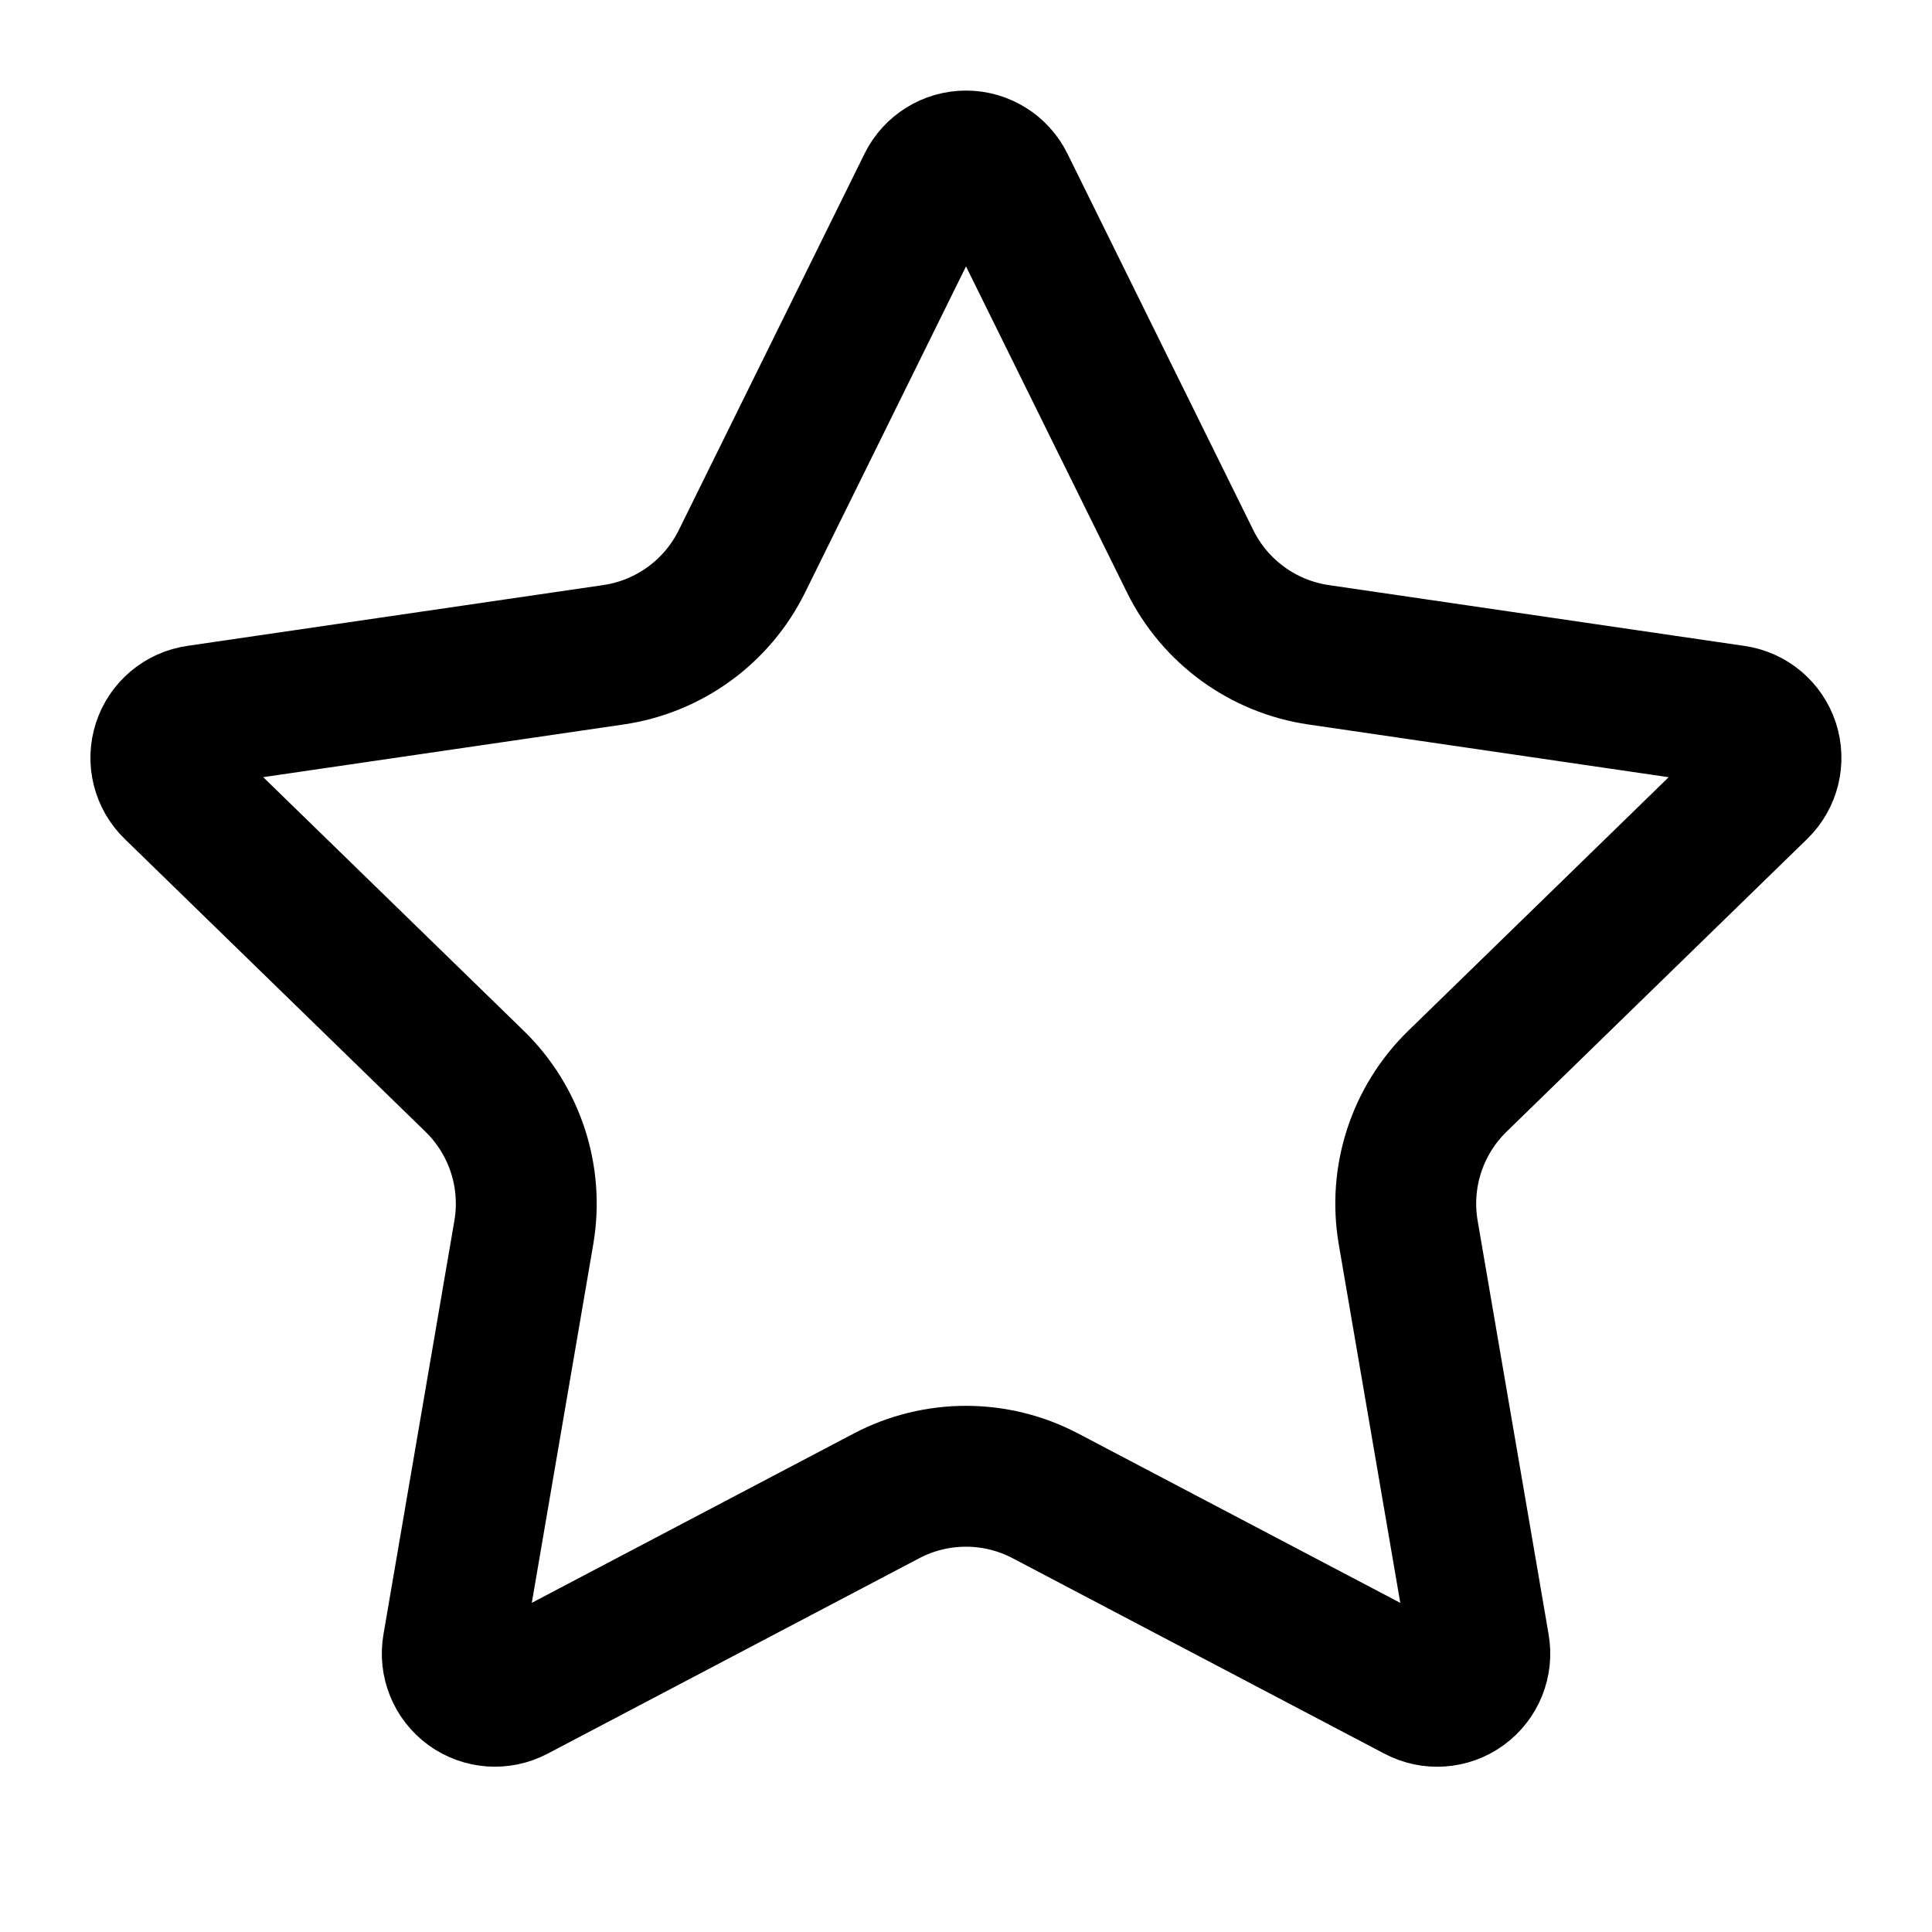
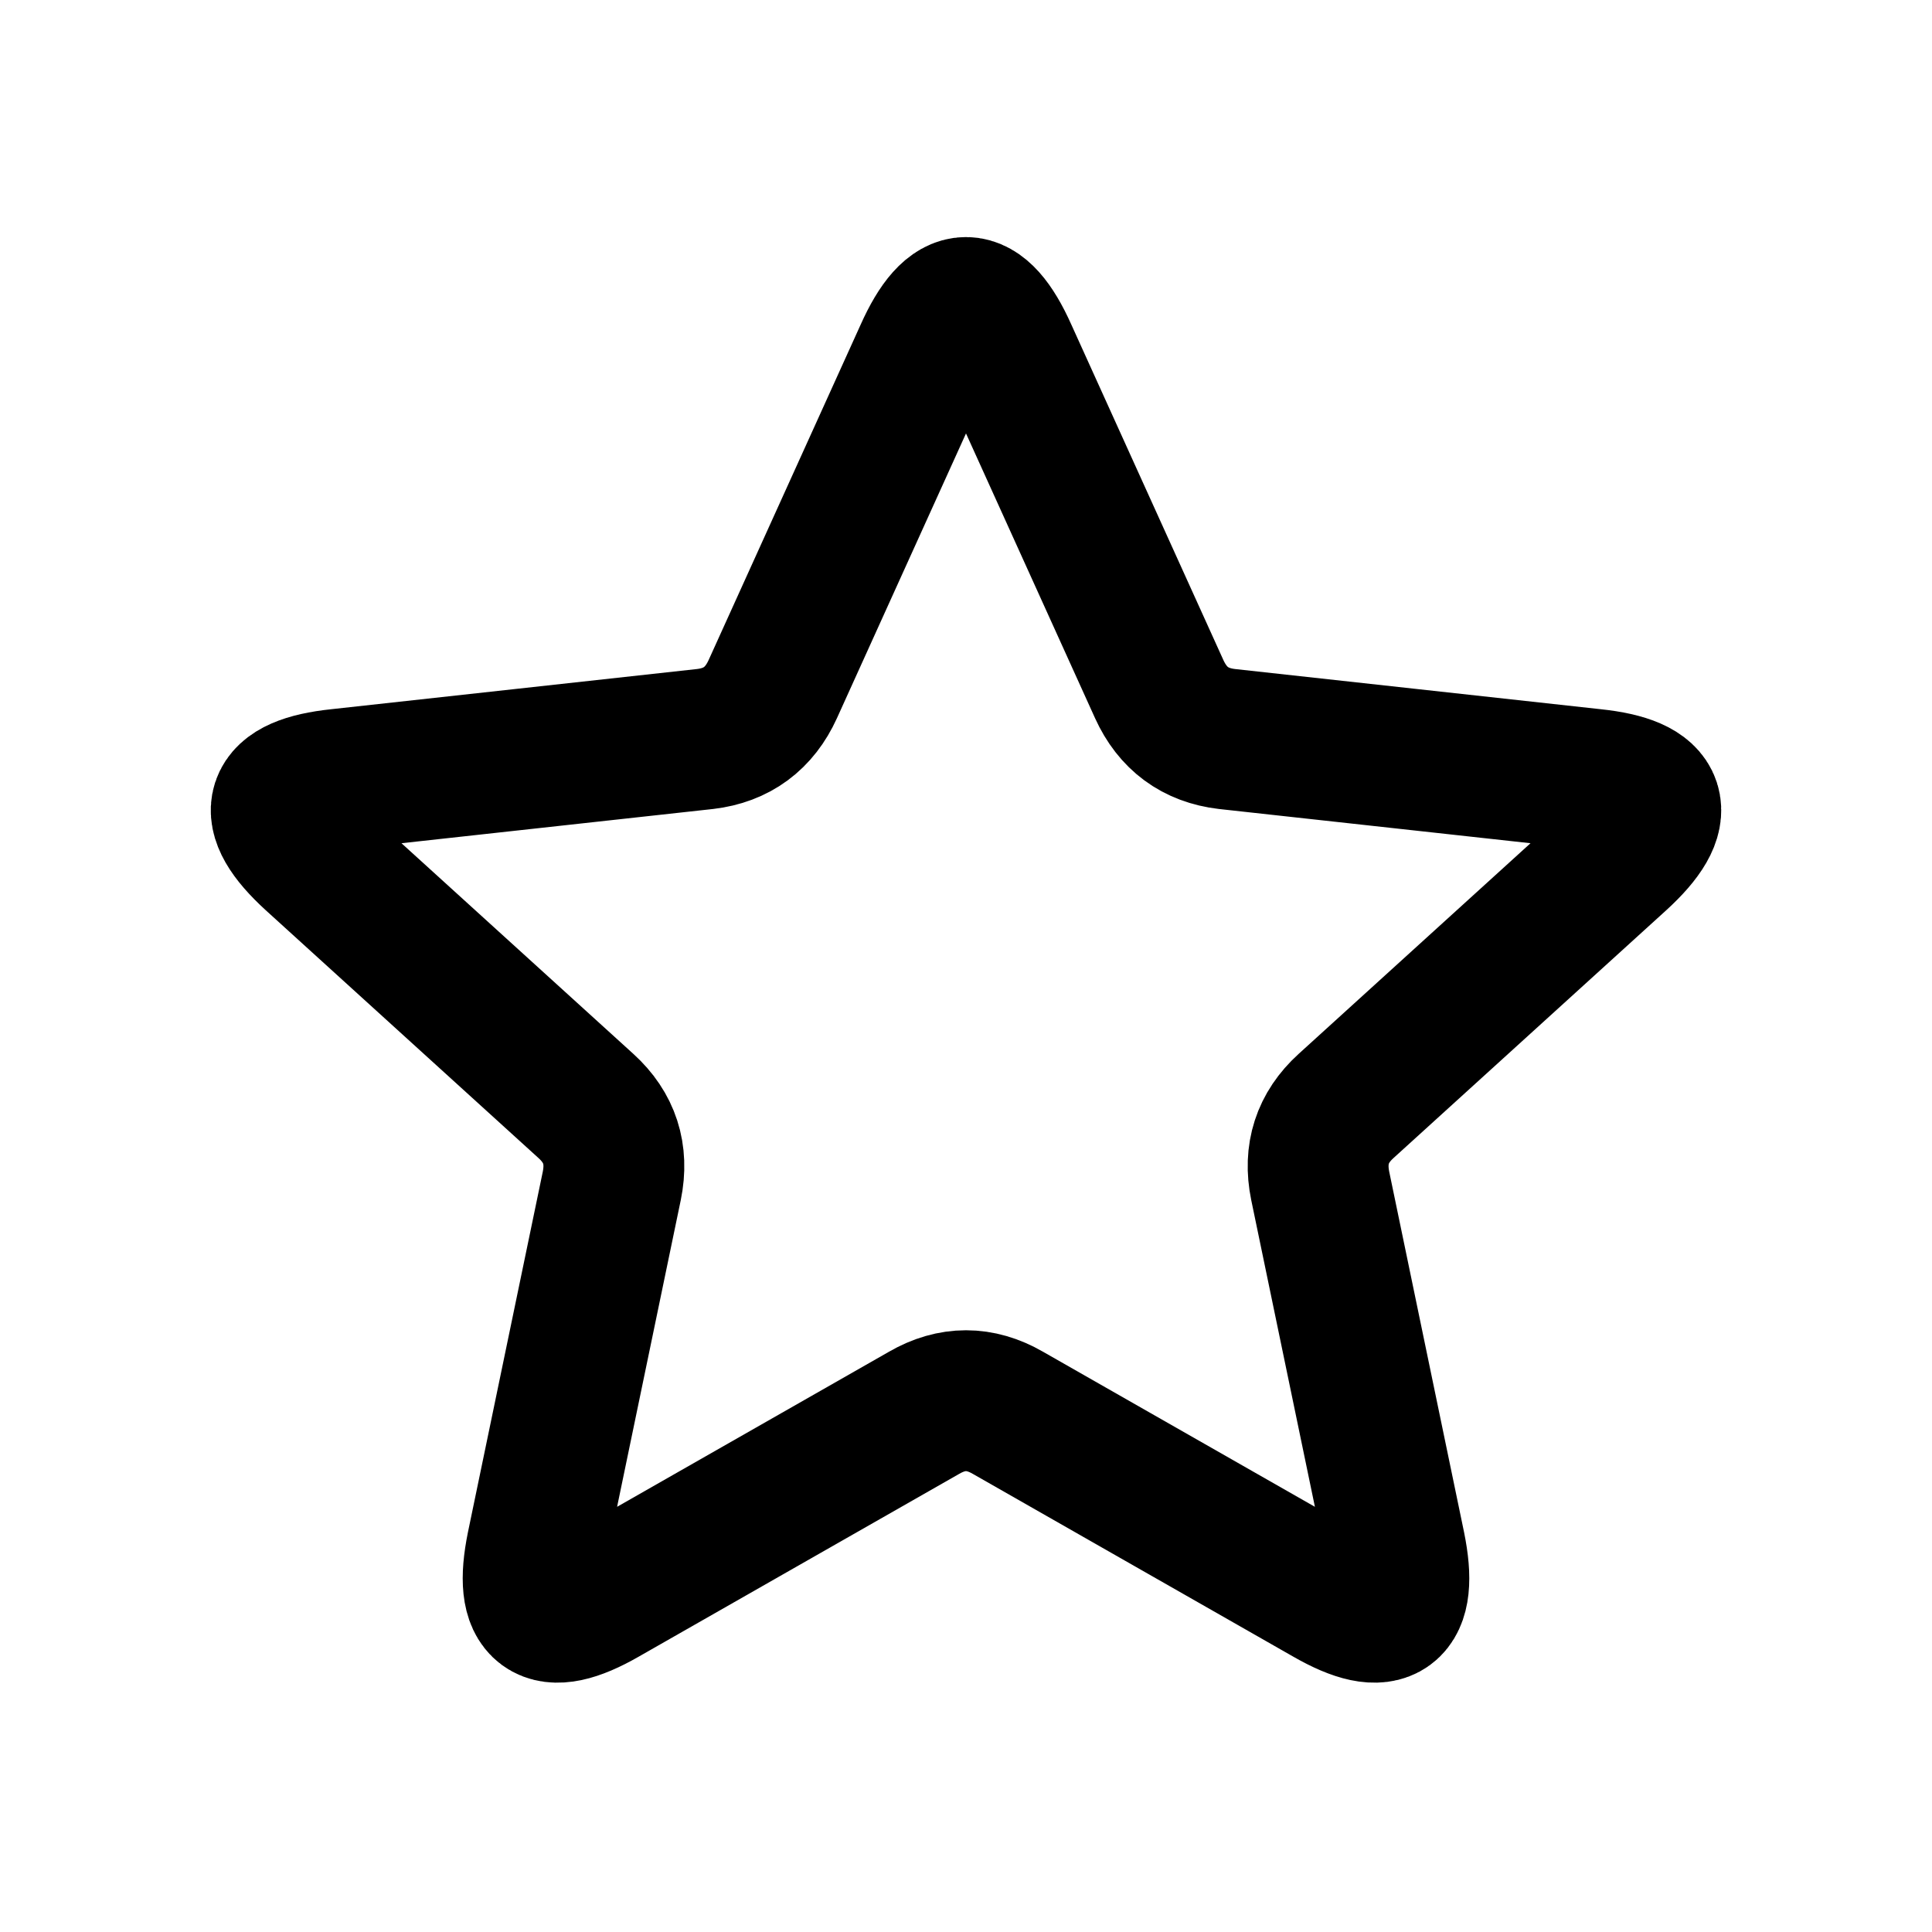
<svg xmlns="http://www.w3.org/2000/svg" viewBox="0 0 24 24" fill="none" stroke="currentColor" stroke-width="1.75" stroke-linecap="round" stroke-linejoin="round">
-   <path d="M11.525 2.295a.53.53 0 0 1 .95 0l2.31 4.679a2.123 2.123 0 0 0 1.595 1.16l5.166.756a.53.53 0 0 1 .294.904l-3.736 3.638a2.123 2.123 0 0 0-.611 1.878l.882 5.14a.53.53 0 0 1-.771.56l-4.618-2.428a2.122 2.122 0 0 0-1.973 0L6.396 21.01a.53.53 0 0 1-.77-.56l.881-5.139a2.122 2.122 0 0 0-.611-1.879L2.16 9.795a.53.53 0 0 1 .294-.906l5.165-.755a2.122 2.122 0 0 0 1.597-1.16z" />
+   <path d="M12.51 4.39L14.4 8.56Q14.65 9.11 15.24 9.18L19.79 9.68Q21.04 9.81 20.11 10.66L16.72 13.74Q16.28 14.14 16.4 14.73L17.33 19.21Q17.58 20.44 16.5 19.82L12.52 17.55Q12 17.25 11.48 17.55L7.5 19.82Q6.42 20.44 6.67 19.21L7.6 14.73Q7.72 14.14 7.28 13.74L3.89 10.66Q2.96 9.81 4.21 9.68L8.76 9.18Q9.35 9.11 9.6 8.56L11.49 4.39Q12 3.25 12.51 4.39Z" />
</svg>
